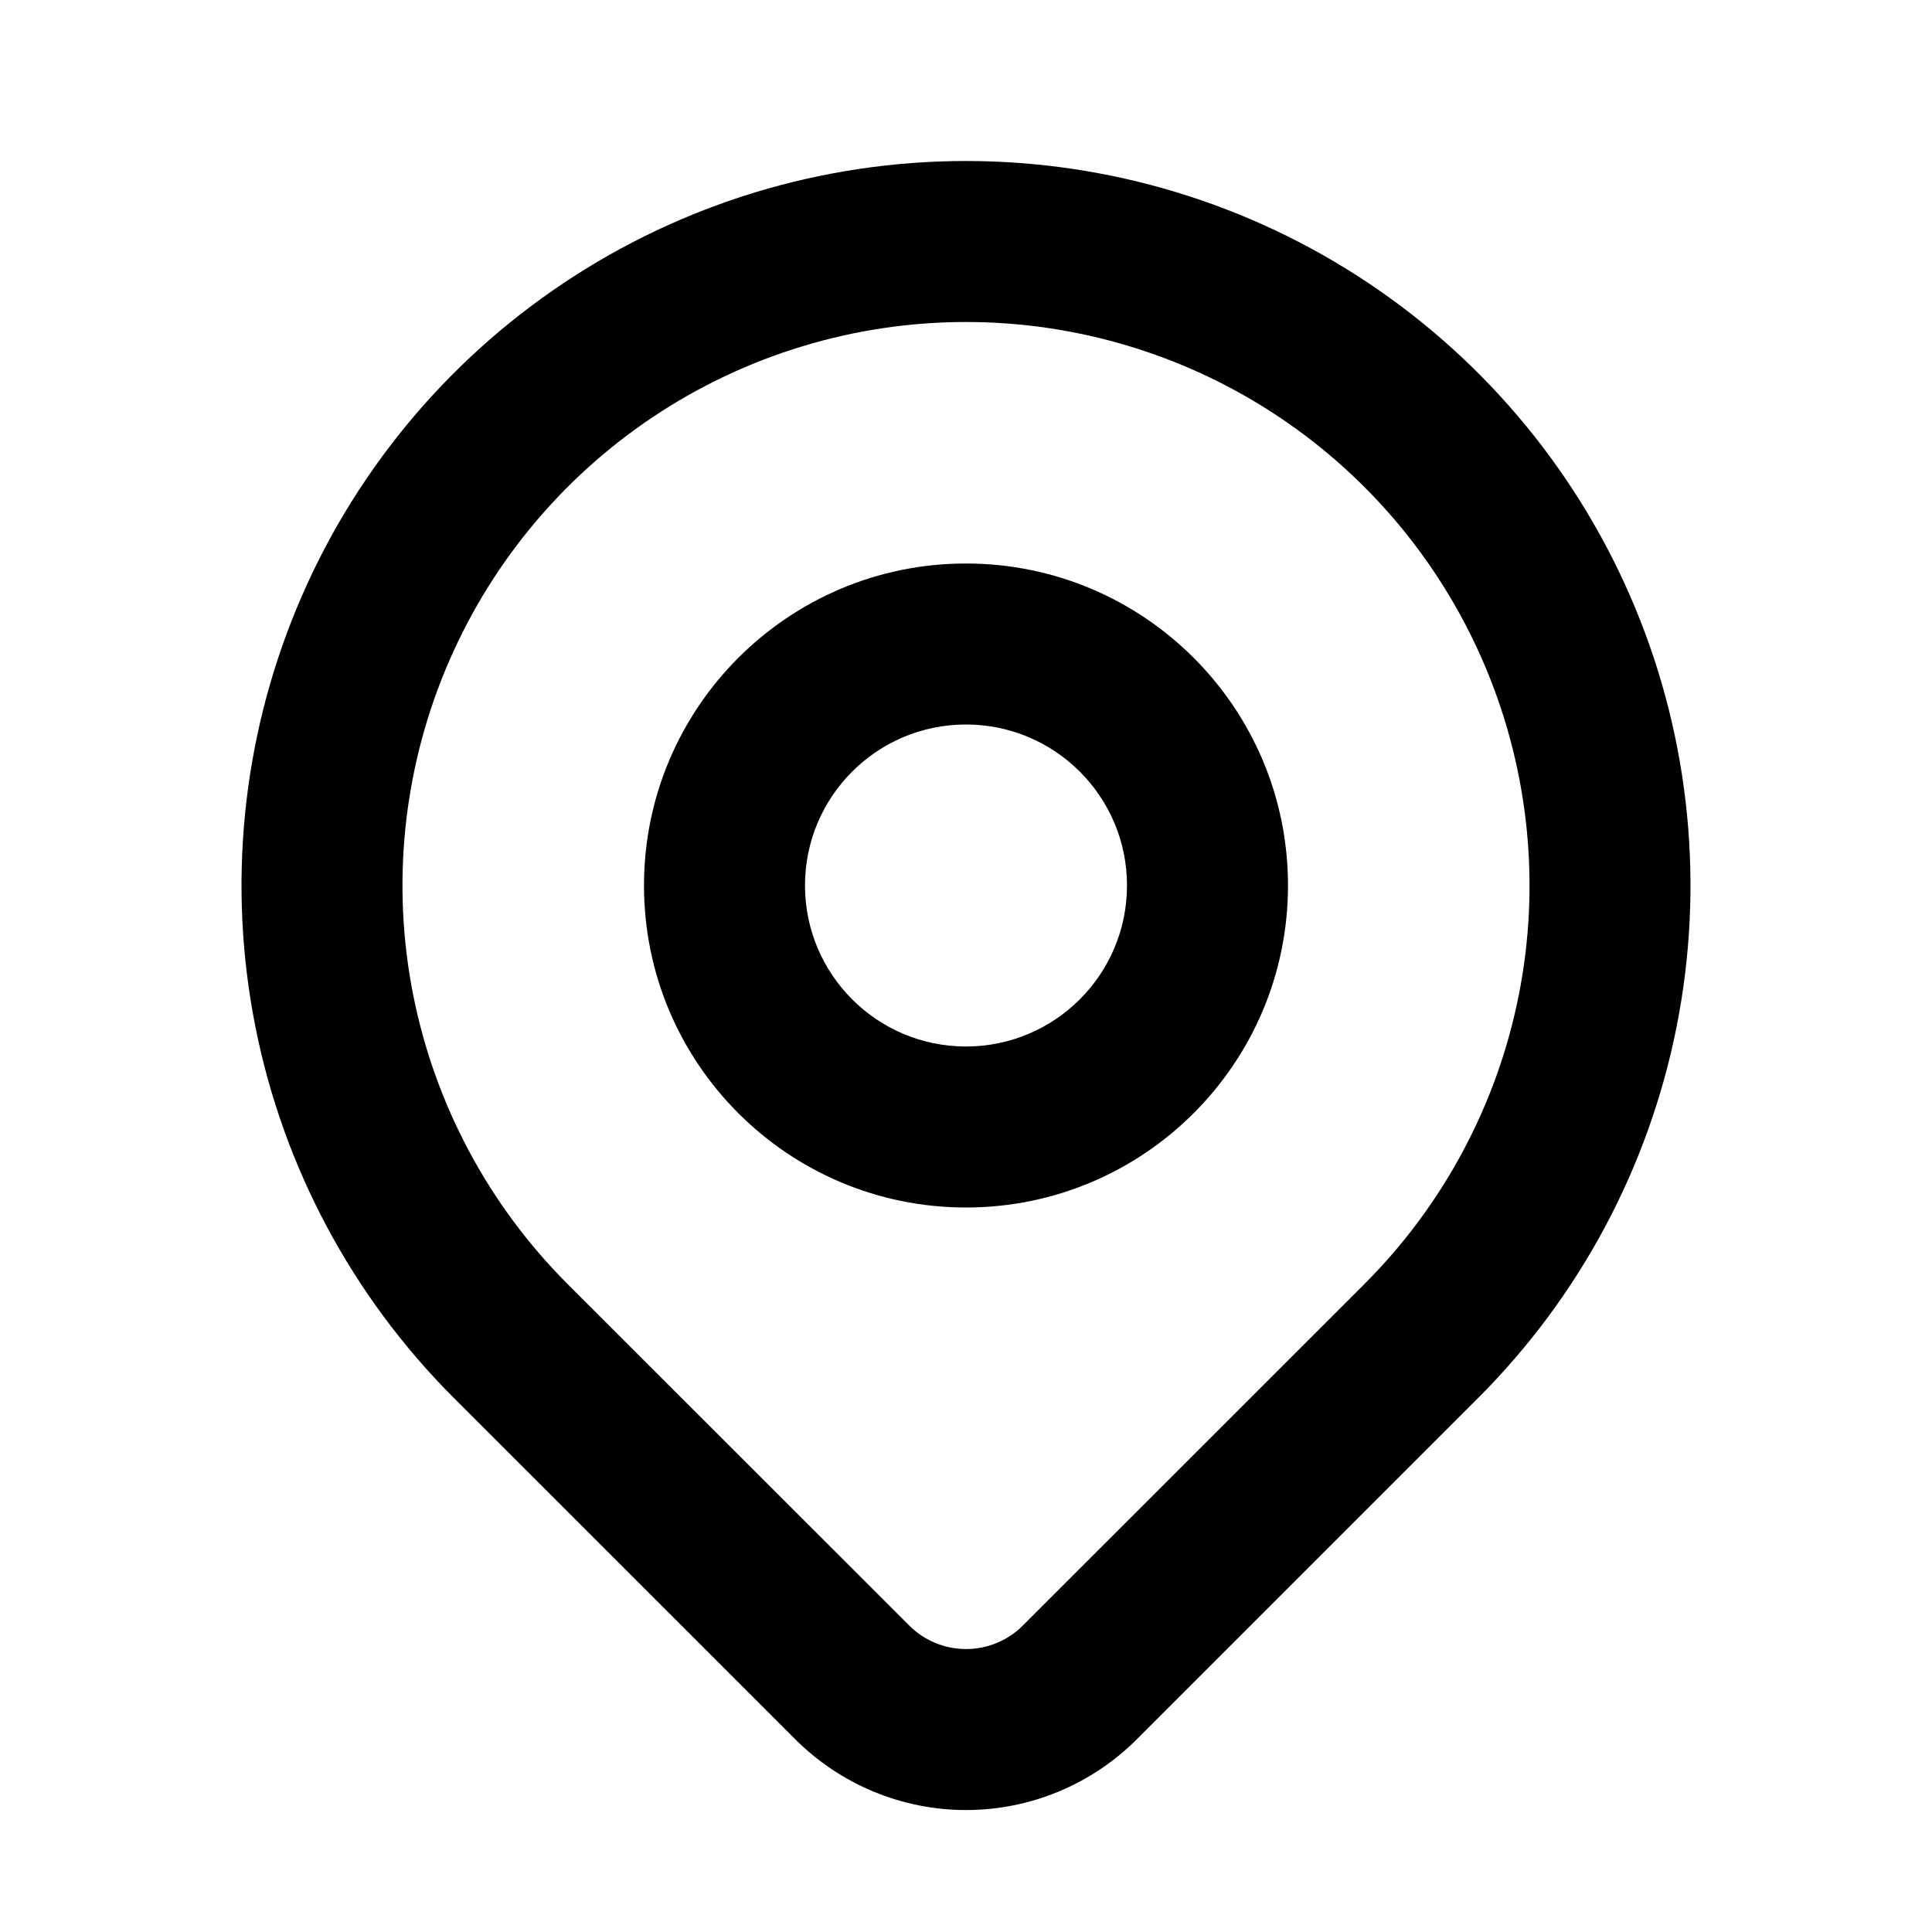
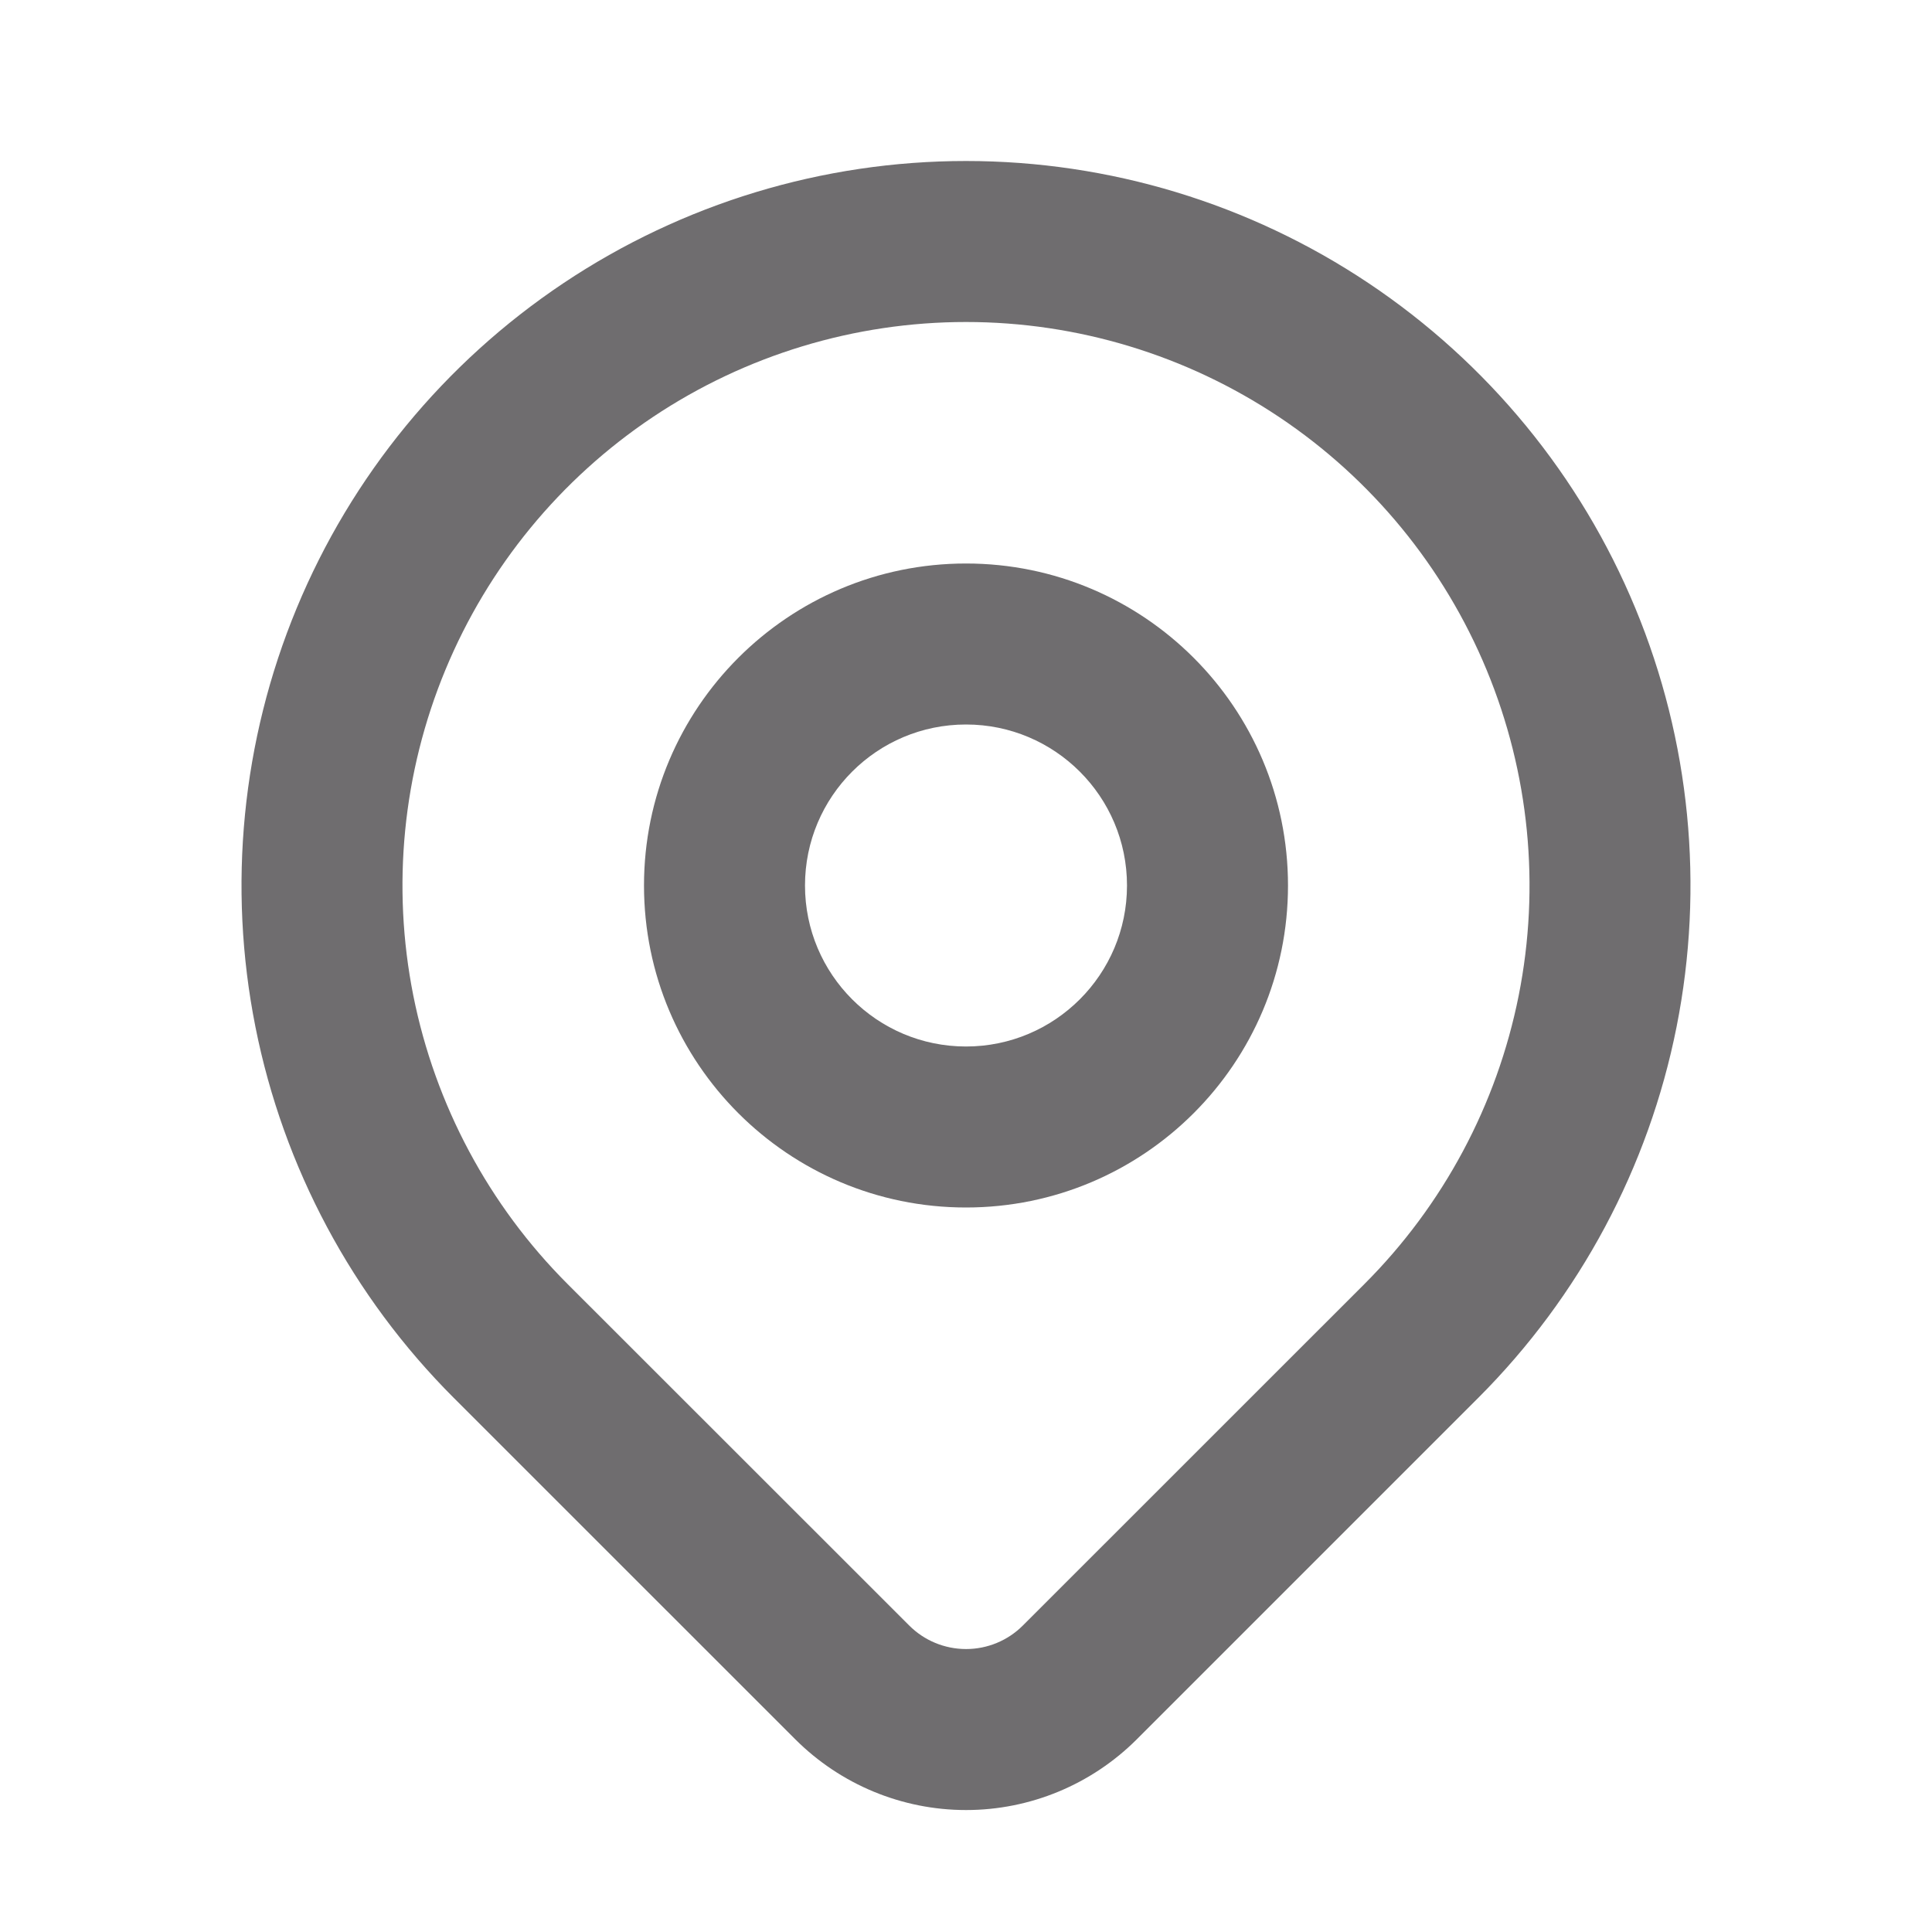
<svg xmlns="http://www.w3.org/2000/svg" width="24" height="24" viewBox="0 0 24 24" fill="none">
-   <path fill-rule="evenodd" clip-rule="evenodd" d="M12 9C10.895 9 10 9.895 10 11C10 12.104 10.895 13 12 13C13.104 13 14 12.104 14 11C14 9.895 13.104 9 12 9ZM8 11C8 8.791 9.791 7 12 7C14.209 7 16 8.791 16 11C16 13.209 14.209 15 12 15C9.791 15 8 13.209 8 11Z" fill="black" />
-   <path fill-rule="evenodd" clip-rule="evenodd" d="M12 4C10.616 4 9.262 4.411 8.111 5.18C6.96 5.949 6.063 7.042 5.533 8.321C5.003 9.6 4.864 11.008 5.134 12.366C5.405 13.723 6.071 14.971 7.05 15.95L11.294 20.192C11.481 20.38 11.736 20.485 12.001 20.485C12.265 20.485 12.52 20.38 12.707 20.192L16.95 15.95C17.929 14.971 18.596 13.723 18.866 12.366C19.136 11.008 18.997 9.6 18.467 8.321C17.937 7.042 17.04 5.949 15.889 5.18C14.738 4.411 13.384 4 12 4ZM18.364 17.364C19.623 16.105 20.48 14.502 20.827 12.756C21.174 11.01 20.996 9.2 20.315 7.556C19.634 5.911 18.48 4.506 17 3.517C15.52 2.528 13.78 2 12 2C10.22 2 8.48 2.528 7 3.517C5.52 4.506 4.366 5.911 3.685 7.556C3.004 9.2 2.826 11.01 3.173 12.756C3.52 14.502 4.377 16.105 5.636 17.364L9.88 21.607C10.443 22.169 11.205 22.485 12.001 22.485C12.796 22.485 13.558 22.169 14.121 21.607L18.364 17.364Z" fill="black" />
+   <path fill-rule="evenodd" clip-rule="evenodd" d="M12 9C10.895 9 10 9.895 10 11C10 12.104 10.895 13 12 13C13.104 13 14 12.104 14 11C14 9.895 13.104 9 12 9ZM8 11C8 8.791 9.791 7 12 7C14.209 7 16 8.791 16 11C16 13.209 14.209 15 12 15C9.791 15 8 13.209 8 11Z" fill="#6f6d6f" />
+   <path fill-rule="evenodd" clip-rule="evenodd" d="M12 4C10.616 4 9.262 4.411 8.111 5.18C6.96 5.949 6.063 7.042 5.533 8.321C5.003 9.6 4.864 11.008 5.134 12.366C5.405 13.723 6.071 14.971 7.05 15.95L11.294 20.192C11.481 20.38 11.736 20.485 12.001 20.485C12.265 20.485 12.52 20.38 12.707 20.192L16.95 15.95C17.929 14.971 18.596 13.723 18.866 12.366C19.136 11.008 18.997 9.6 18.467 8.321C17.937 7.042 17.04 5.949 15.889 5.18C14.738 4.411 13.384 4 12 4ZM18.364 17.364C19.623 16.105 20.48 14.502 20.827 12.756C21.174 11.01 20.996 9.2 20.315 7.556C19.634 5.911 18.48 4.506 17 3.517C15.52 2.528 13.78 2 12 2C10.22 2 8.48 2.528 7 3.517C5.52 4.506 4.366 5.911 3.685 7.556C3.004 9.2 2.826 11.01 3.173 12.756C3.52 14.502 4.377 16.105 5.636 17.364L9.88 21.607C10.443 22.169 11.205 22.485 12.001 22.485C12.796 22.485 13.558 22.169 14.121 21.607L18.364 17.364Z" fill="#6f6d6f" />
</svg>
